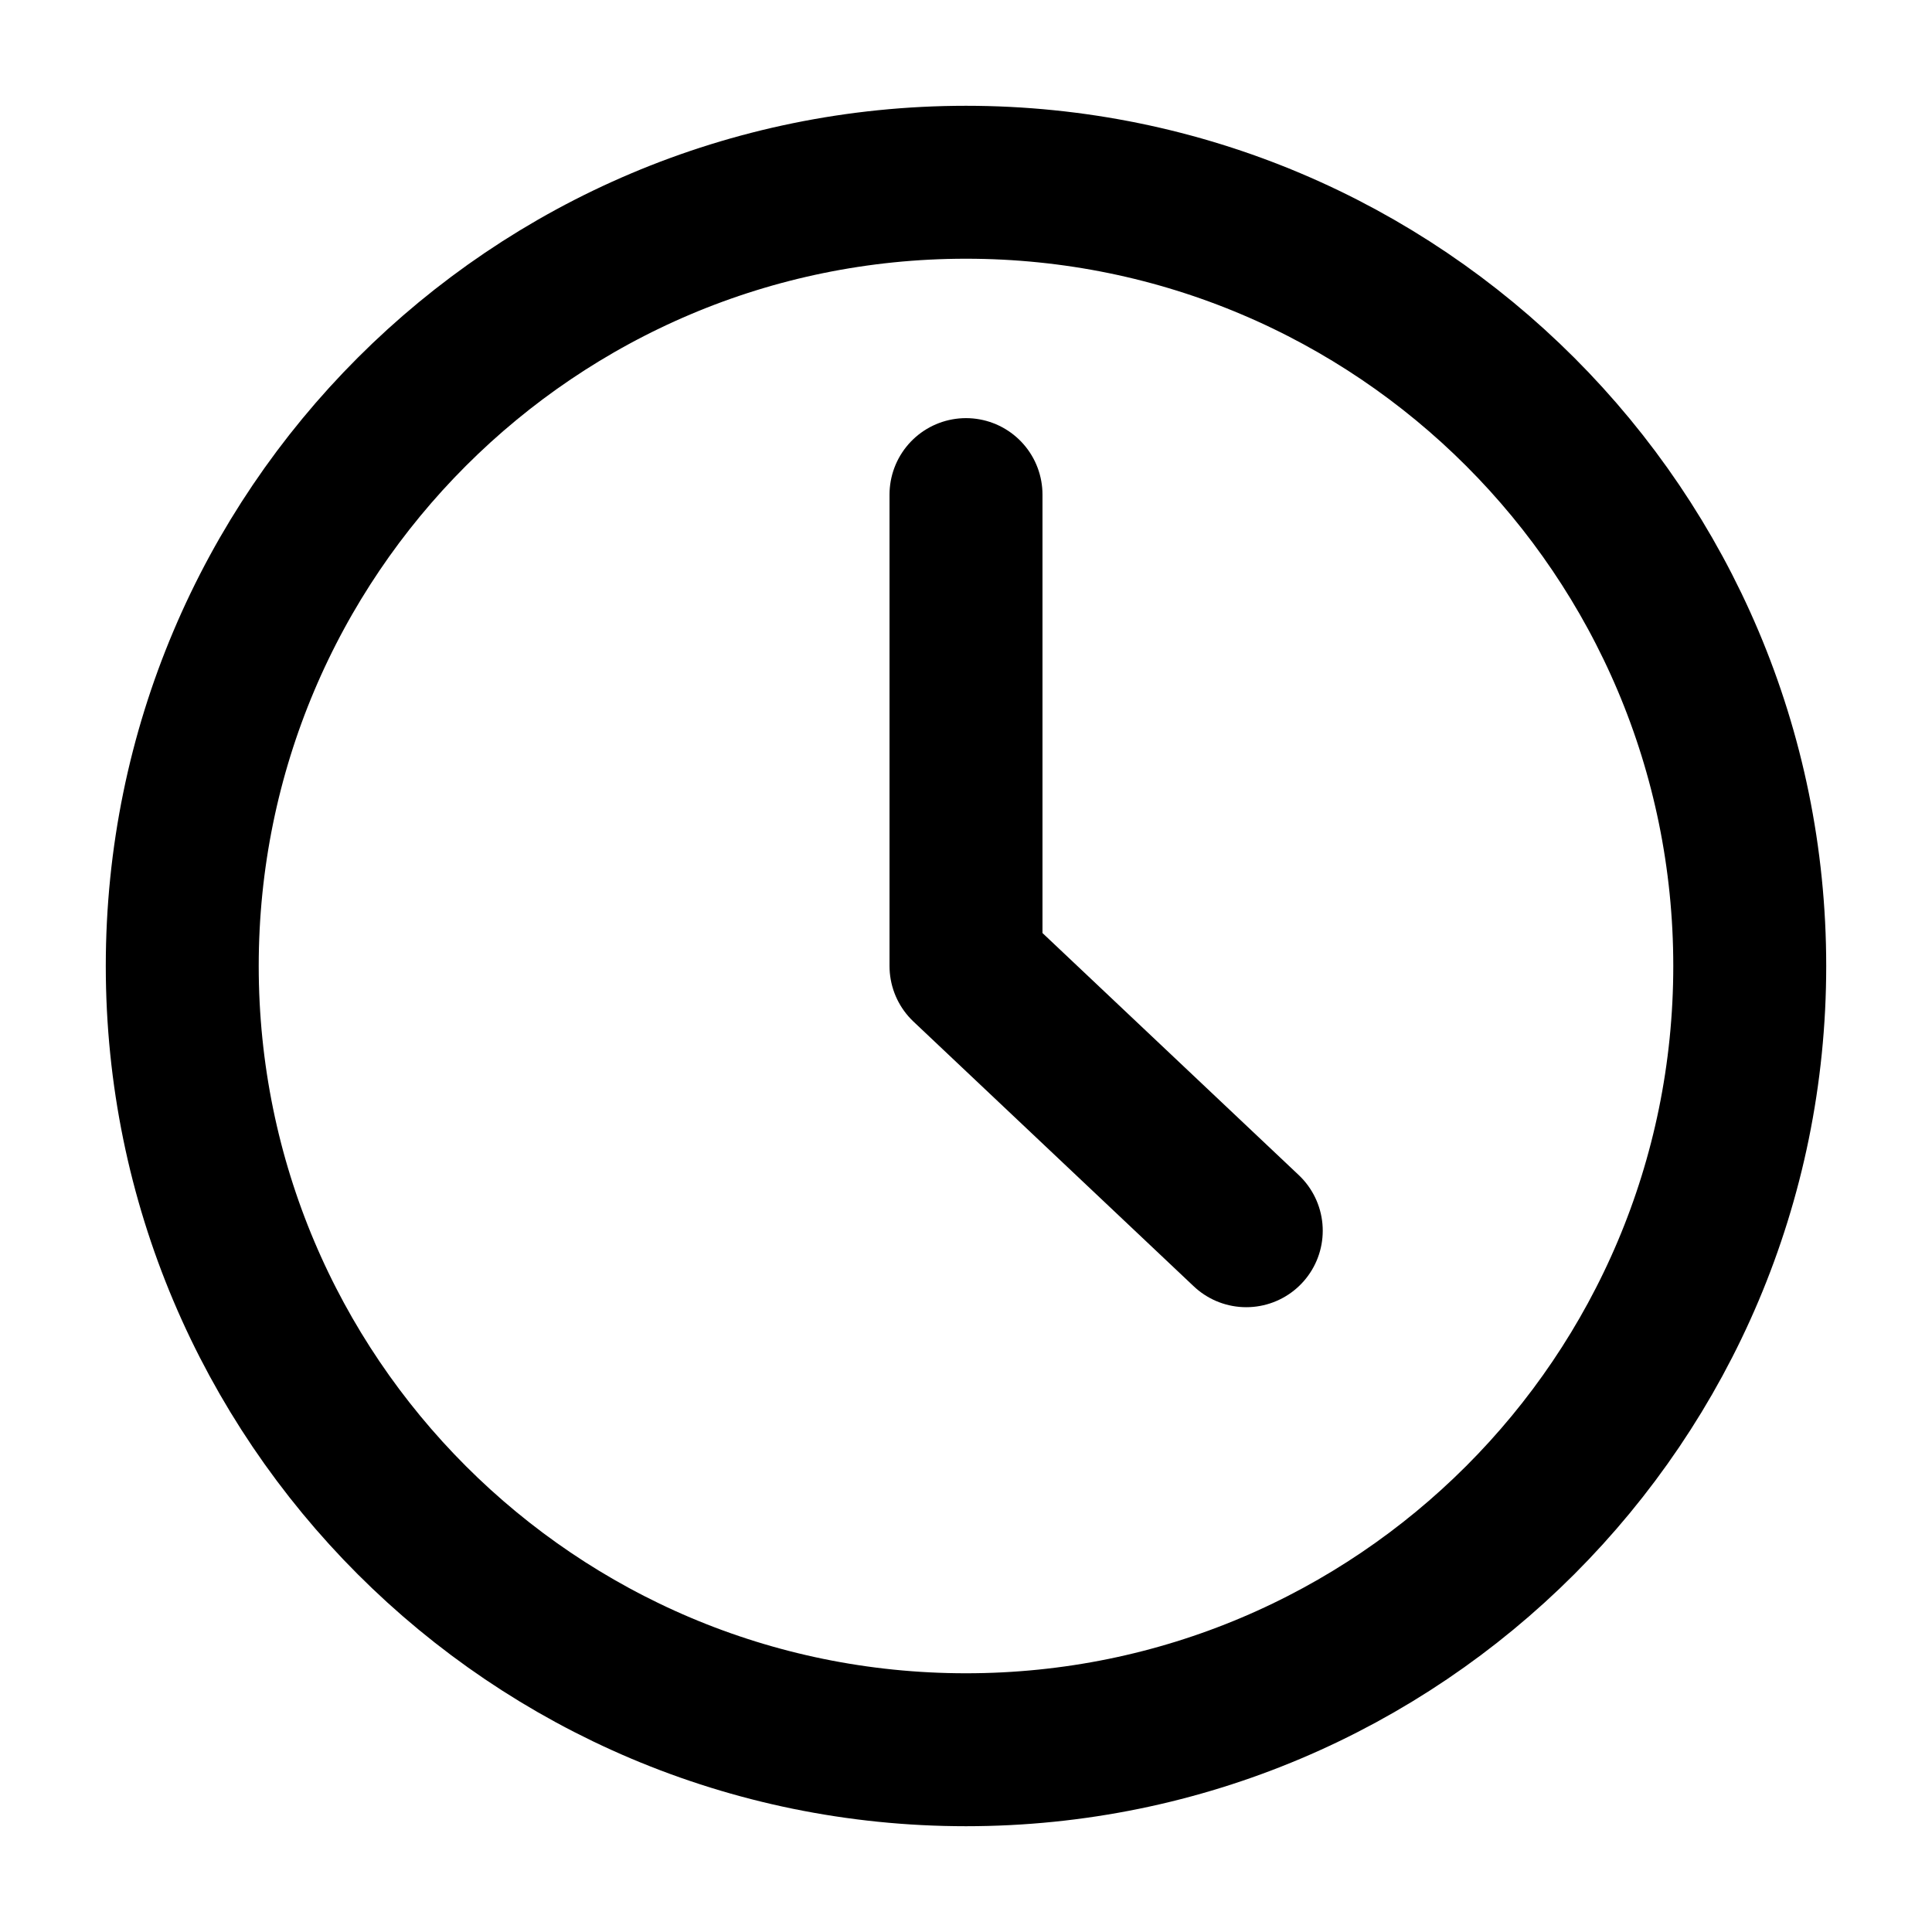
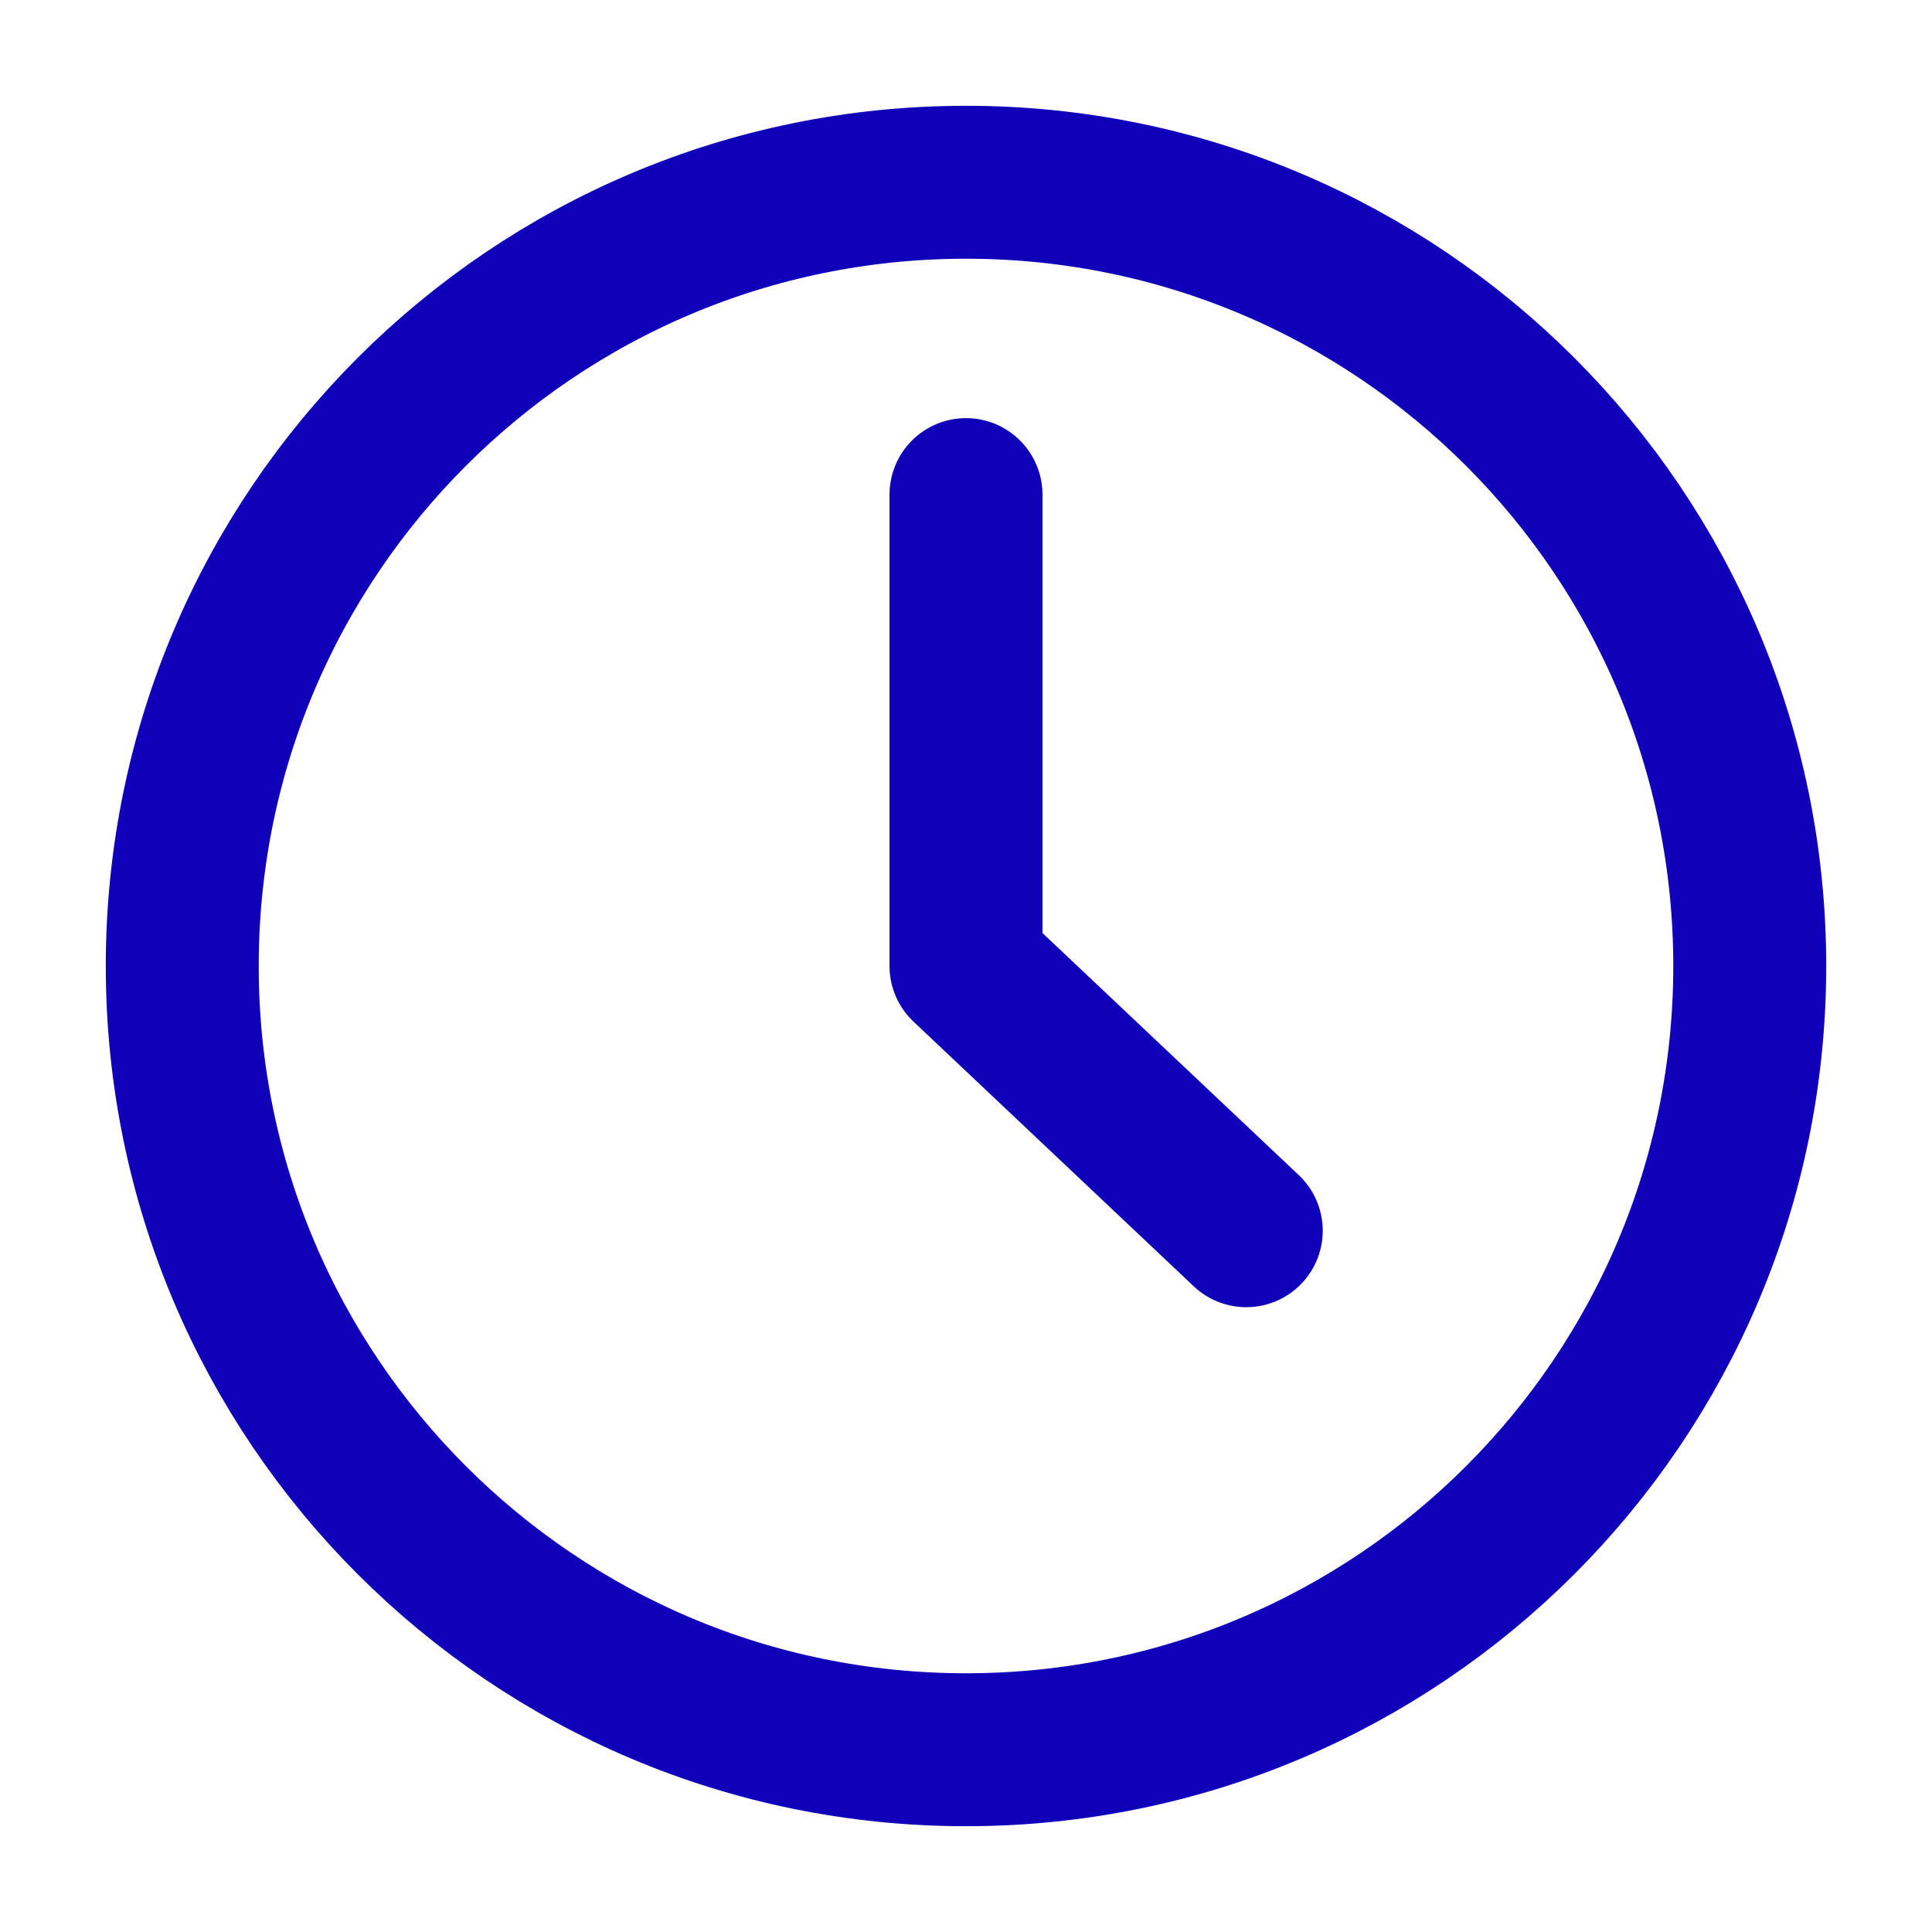
<svg xmlns="http://www.w3.org/2000/svg" width="100%" height="100%" viewBox="0 0 500 500" version="1.1" xml:space="preserve" style="fill-rule:evenodd;clip-rule:evenodd;stroke-linecap:round;stroke-linejoin:round;stroke-miterlimit:1.5;">
  <g transform="matrix(1,0,0,1,1.27454,-18.4891)">
-     <circle cx="248.725" cy="268.489" r="202.833" style="fill:none;stroke:black;stroke-width:39.58px;" />
+     <circle cx="248.725" cy="268.489" r="202.833" style="fill:none;stroke:rgb(16,0,186);stroke-width:39.58px;" />
  </g>
  <g transform="matrix(0.80543,0,0,0.80543,48.6424,48.6424)">
-     <path d="M250,98.535L250,250L340.053,335.058" style="fill:none;stroke:black;stroke-width:49.15px;" />
+     <path d="M250,98.535L250,250L340.053,335.058" style="fill:none;stroke:rgb(16,0,186);stroke-width:49.15px;" />
  </g>
</svg>
